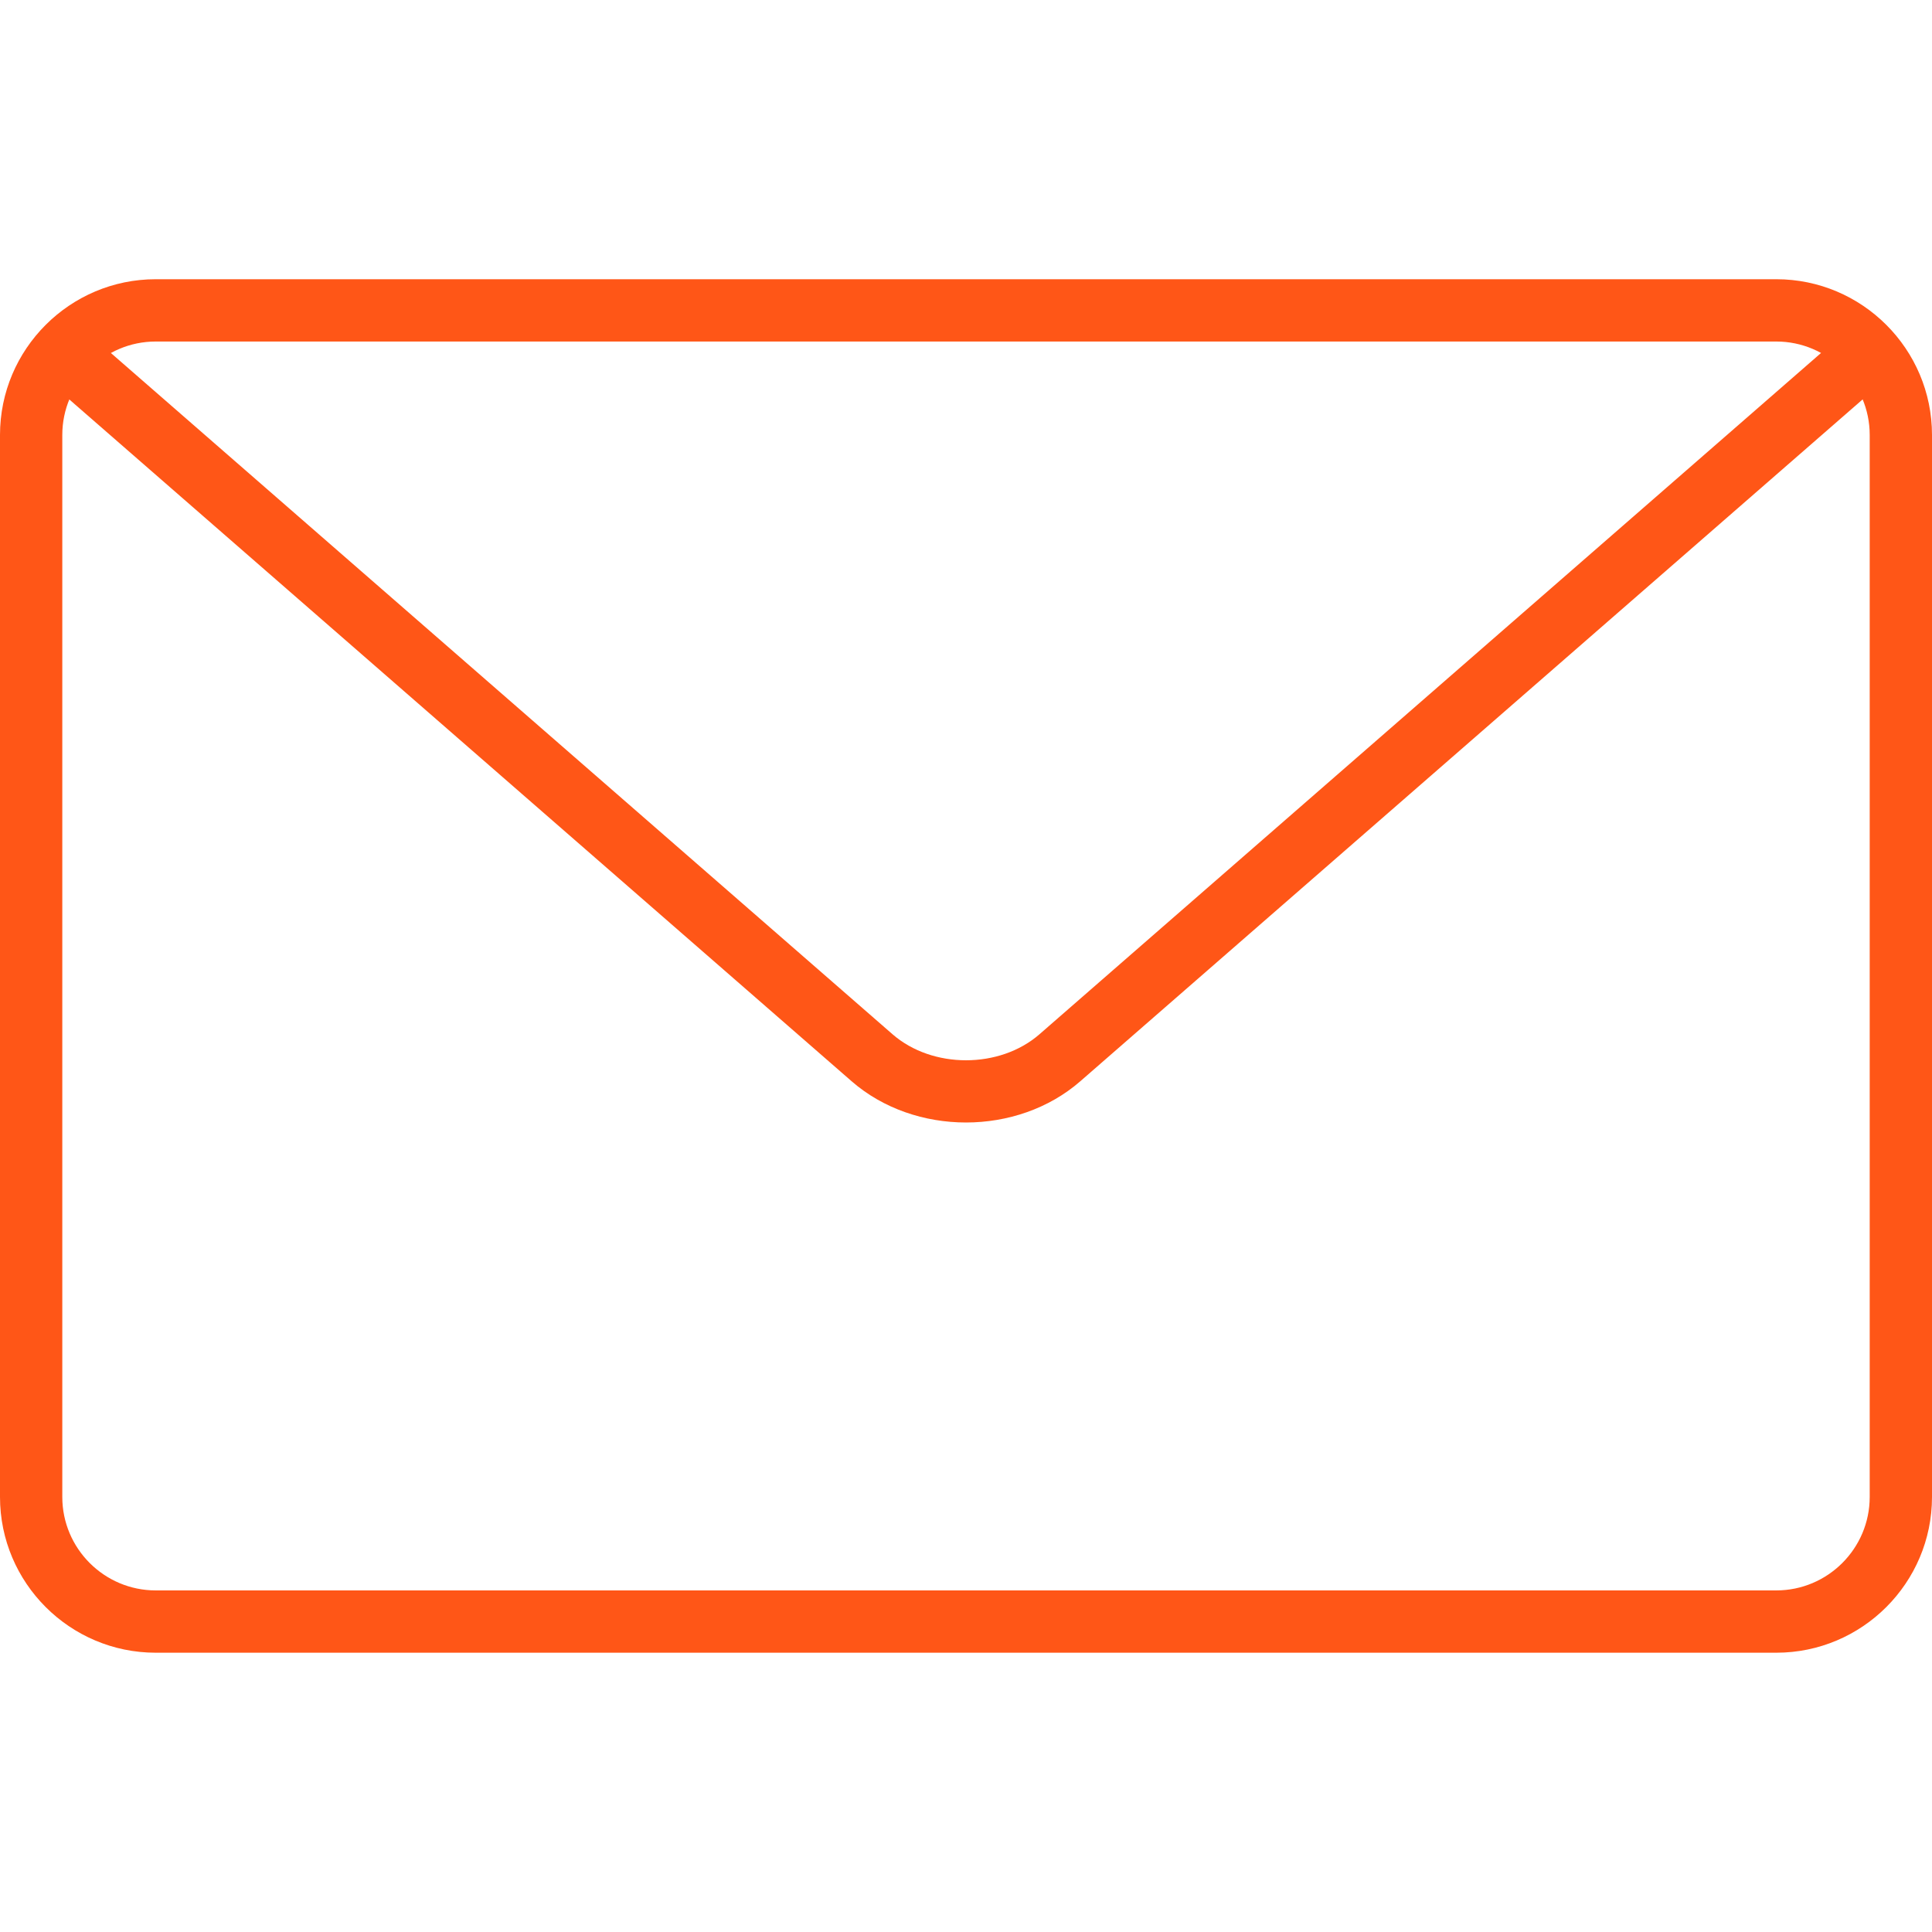
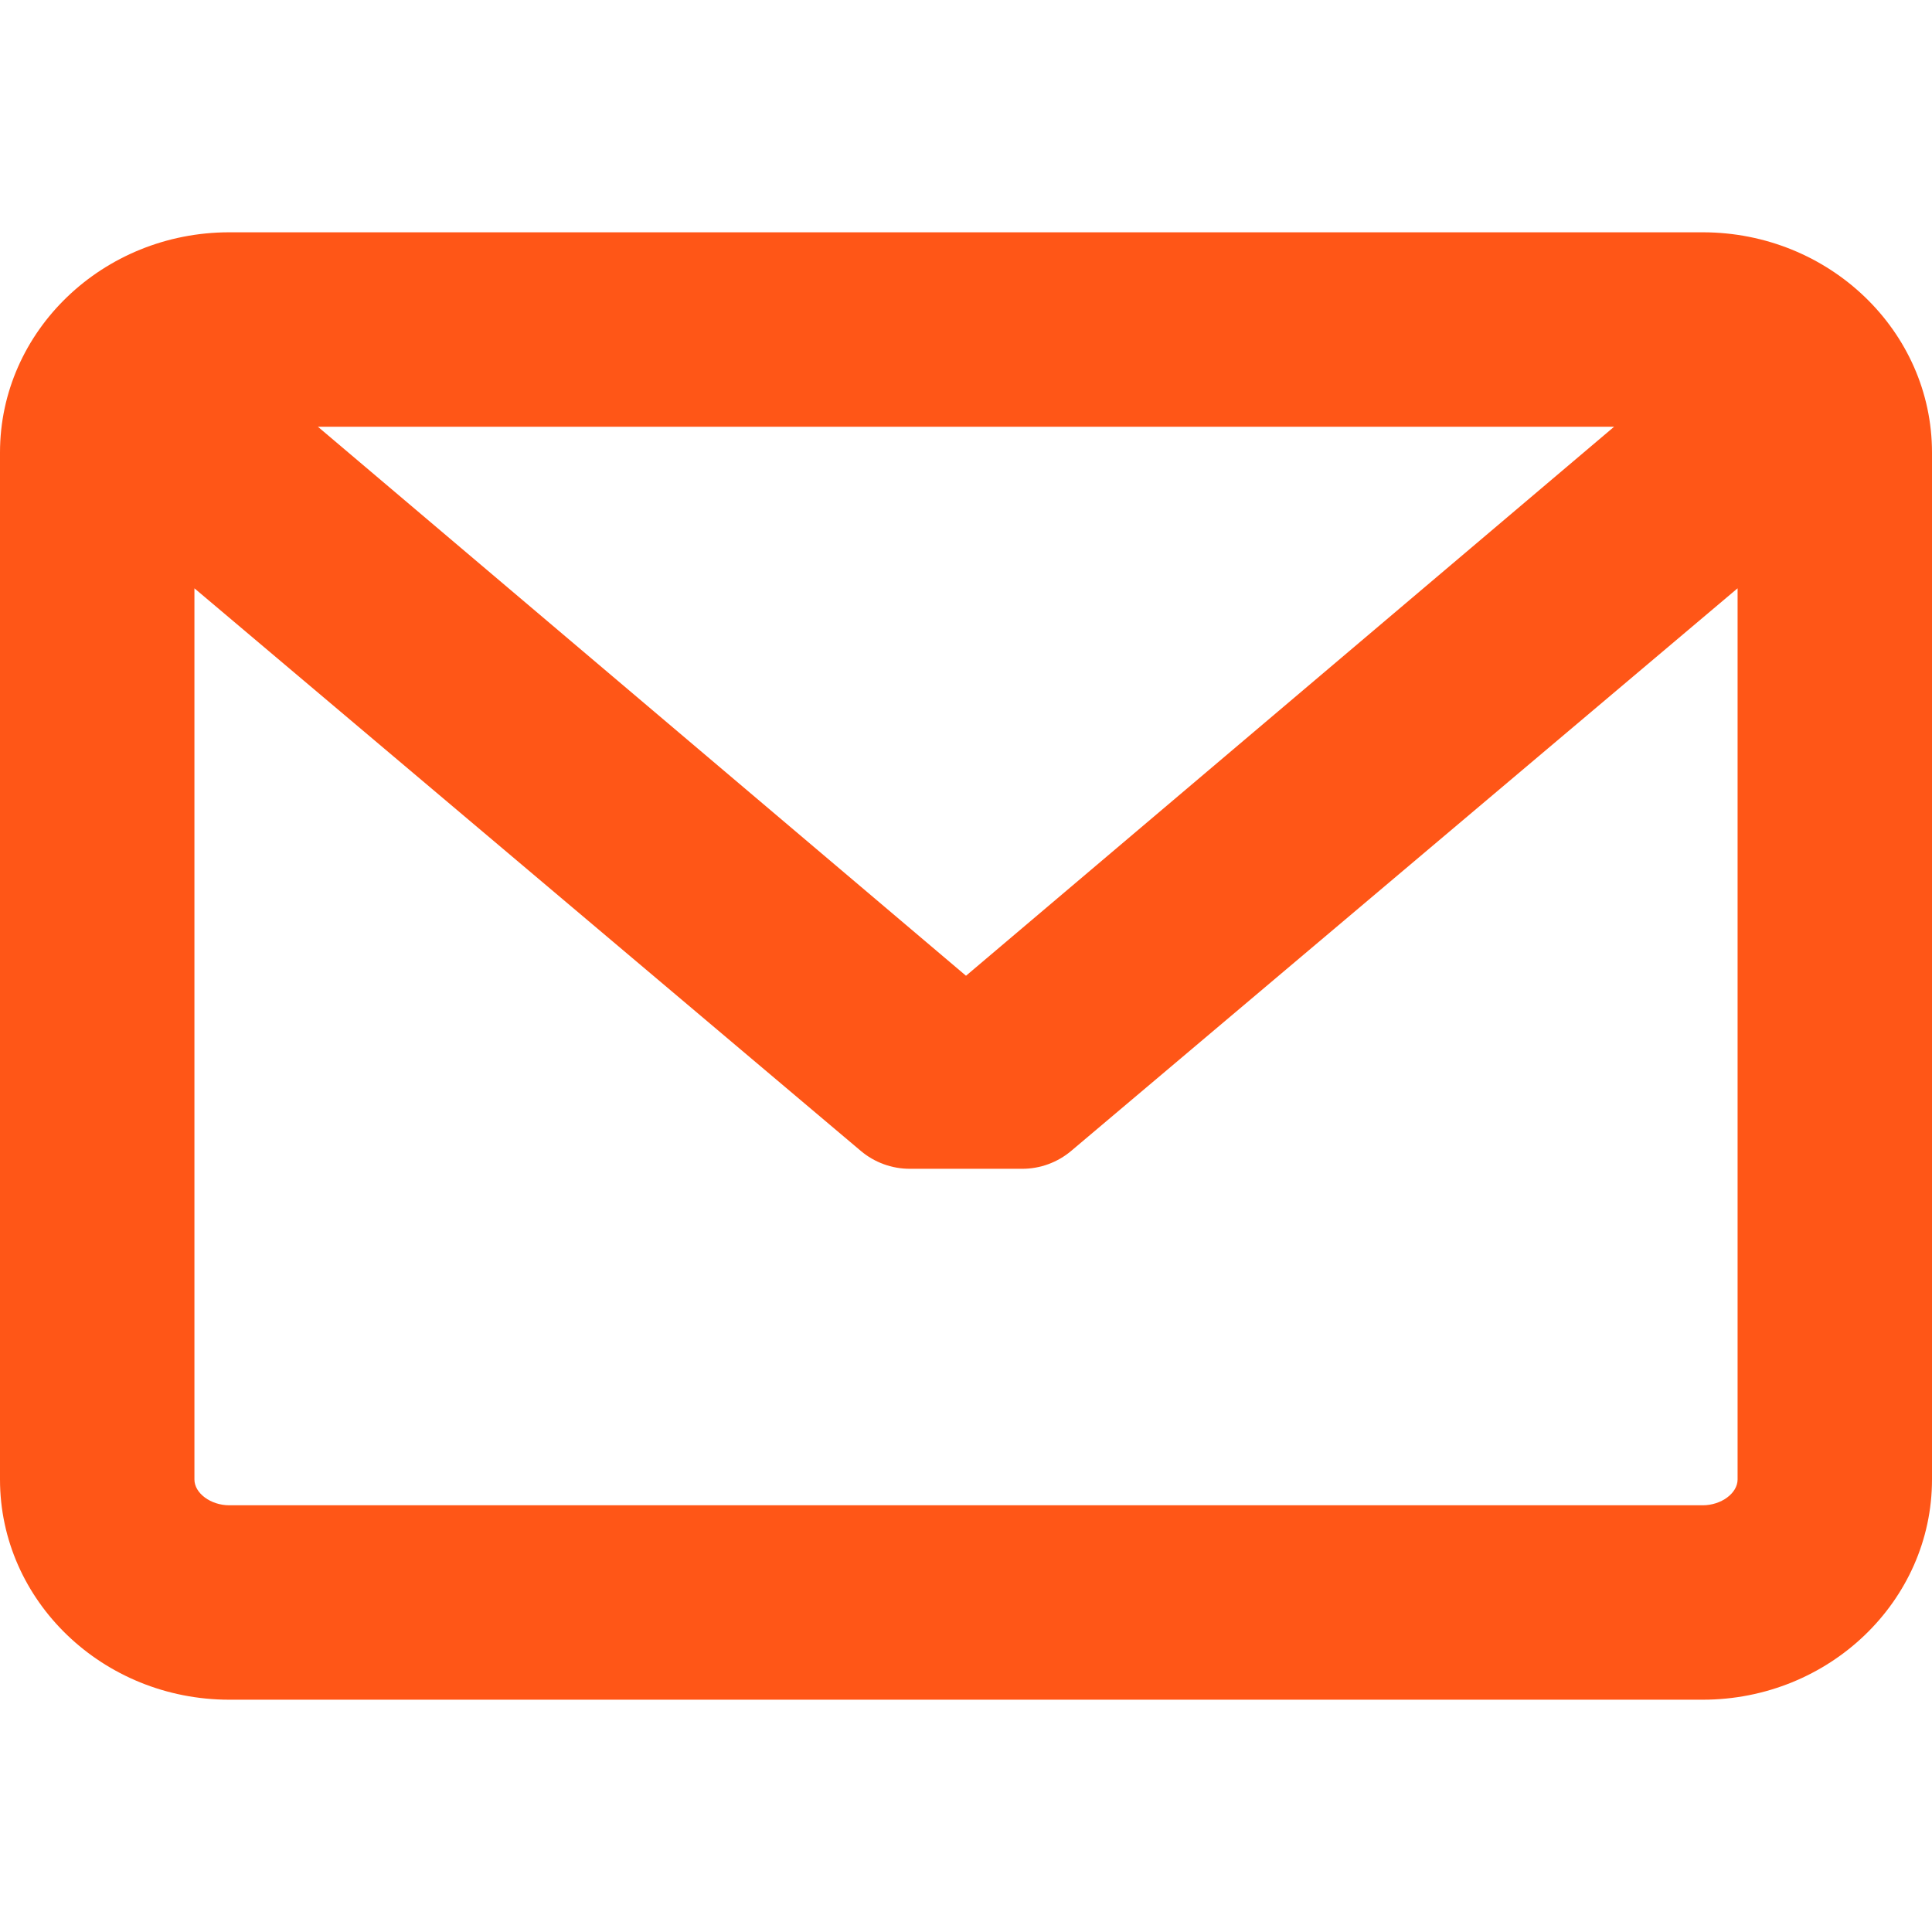
- <svg xmlns="http://www.w3.org/2000/svg" version="1.1" id="Capa_1" x="0px" y="0px" viewBox="0 0 31.012 31.012" style="enable-background:new 0 0 31.012 31.012;" xml:space="preserve" width="512px" height="512px">
+ <svg xmlns="http://www.w3.org/2000/svg" version="1.1" id="Capa_1" x="0px" y="0px" viewBox="0 0 382.117 382.117" style="enable-background:new 0 0 382.117 382.117;" xml:space="preserve" width="512px" height="512px">
  <g>
-     <g>
-       <path d="M28.512,26.529H2.5c-1.378,0-2.5-1.121-2.5-2.5V6.982c0-1.379,1.122-2.5,2.5-2.5h26.012c1.378,0,2.5,1.121,2.5,2.5v17.047   C31.012,25.408,29.89,26.529,28.512,26.529z M2.5,5.482c-0.827,0-1.5,0.673-1.5,1.5v17.047c0,0.827,0.673,1.5,1.5,1.5h26.012   c0.827,0,1.5-0.673,1.5-1.5V6.982c0-0.827-0.673-1.5-1.5-1.5H2.5z" data-original="#000000" class="active-path" data-old_color="#000000" fill="#FF5617" />
-       <path d="M15.506,18.018c-0.665,0-1.33-0.221-1.836-0.662L0.891,6.219c-0.208-0.182-0.23-0.497-0.048-0.705   c0.182-0.21,0.498-0.23,0.706-0.049l12.778,11.137c0.64,0.557,1.72,0.556,2.358,0L29.46,5.466c0.207-0.183,0.522-0.162,0.706,0.049   c0.182,0.208,0.16,0.523-0.048,0.705L17.342,17.355C16.836,17.797,16.171,18.018,15.506,18.018z" data-original="#000000" class="active-path" data-old_color="#000000" fill="#FF5617" />
-     </g>
+     <path d="M336.764,45.945H45.354C20.346,45.945,0,65.484,0,89.5v203.117c0,24.016,20.346,43.555,45.354,43.555h291.41  c25.008,0,45.353-19.539,45.353-43.555V89.5C382.117,65.484,361.772,45.945,336.764,45.945z M336.764,297.72H45.354  c-3.676,0-6.9-2.384-6.9-5.103V116.359l131.797,111.27c2.702,2.282,6.138,3.538,9.676,3.538l22.259,0.001  c3.536,0,6.974-1.257,9.677-3.539l131.803-111.274v176.264C343.664,295.336,340.439,297.72,336.764,297.72z M191.059,192.987  L62.87,84.397h256.378L191.059,192.987z" data-original="#000000" class="active-path" data-old_color="#000000" fill="#FF5617" />
  </g>
</svg>
